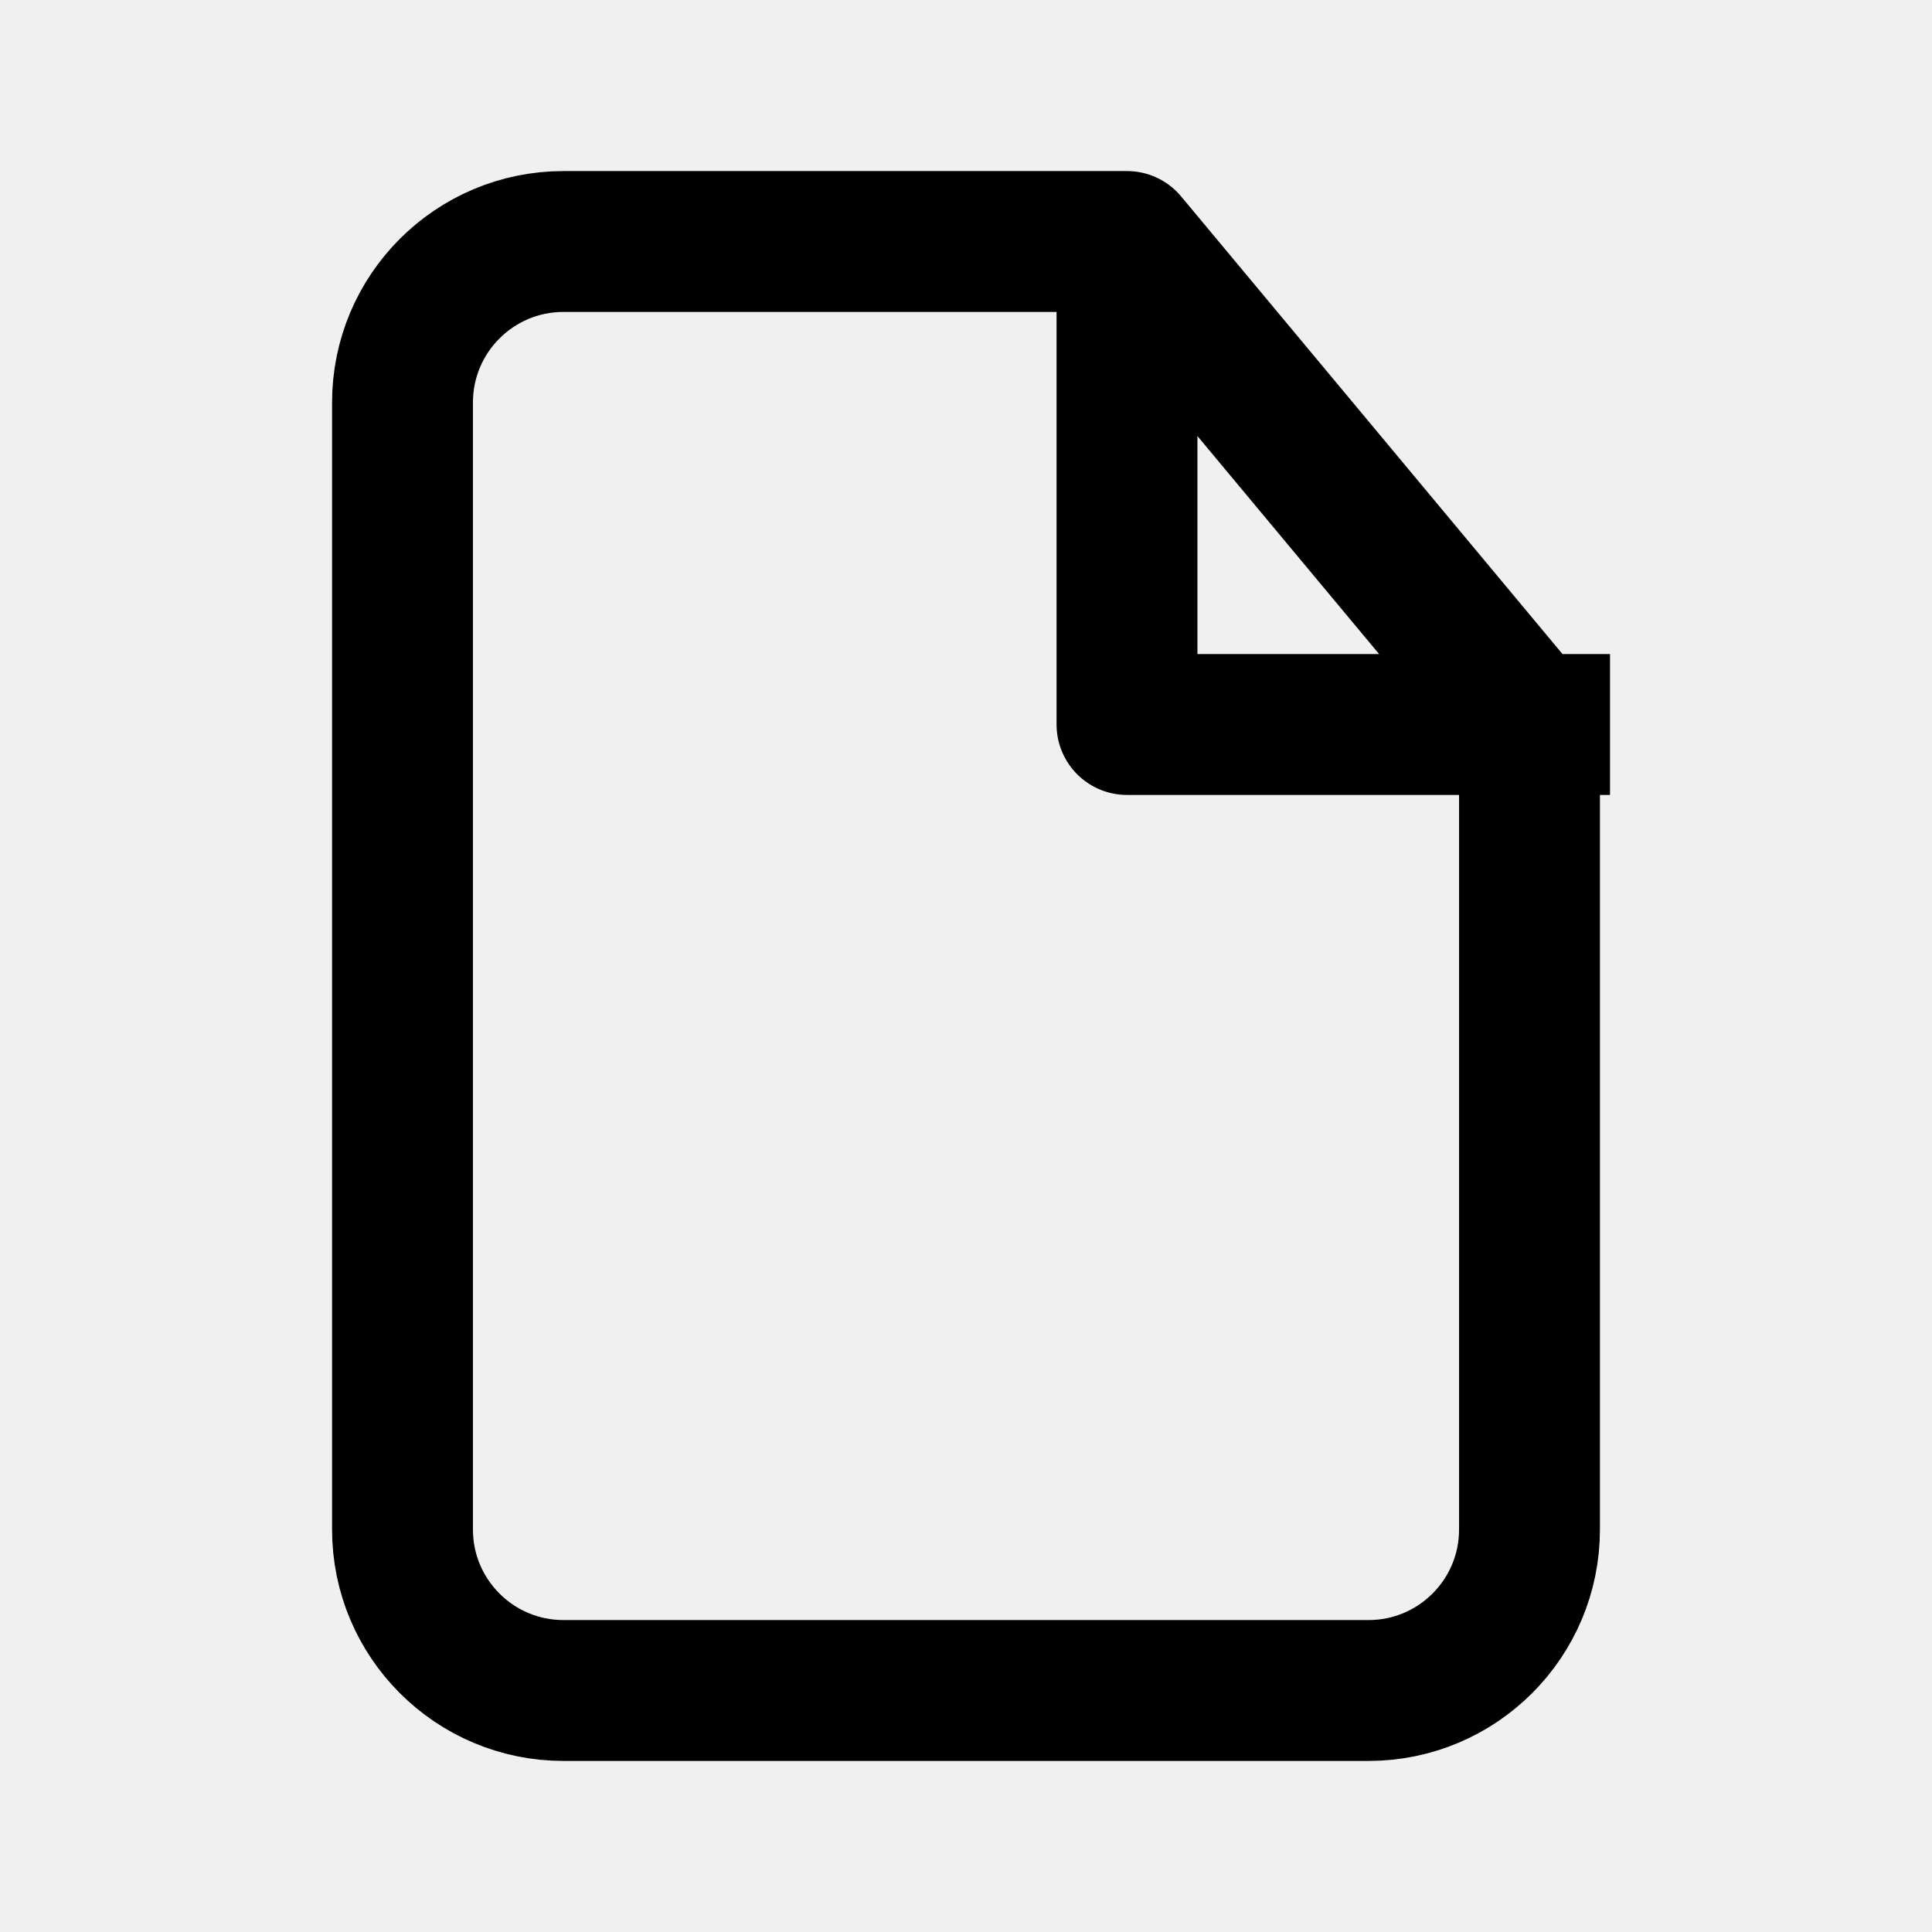
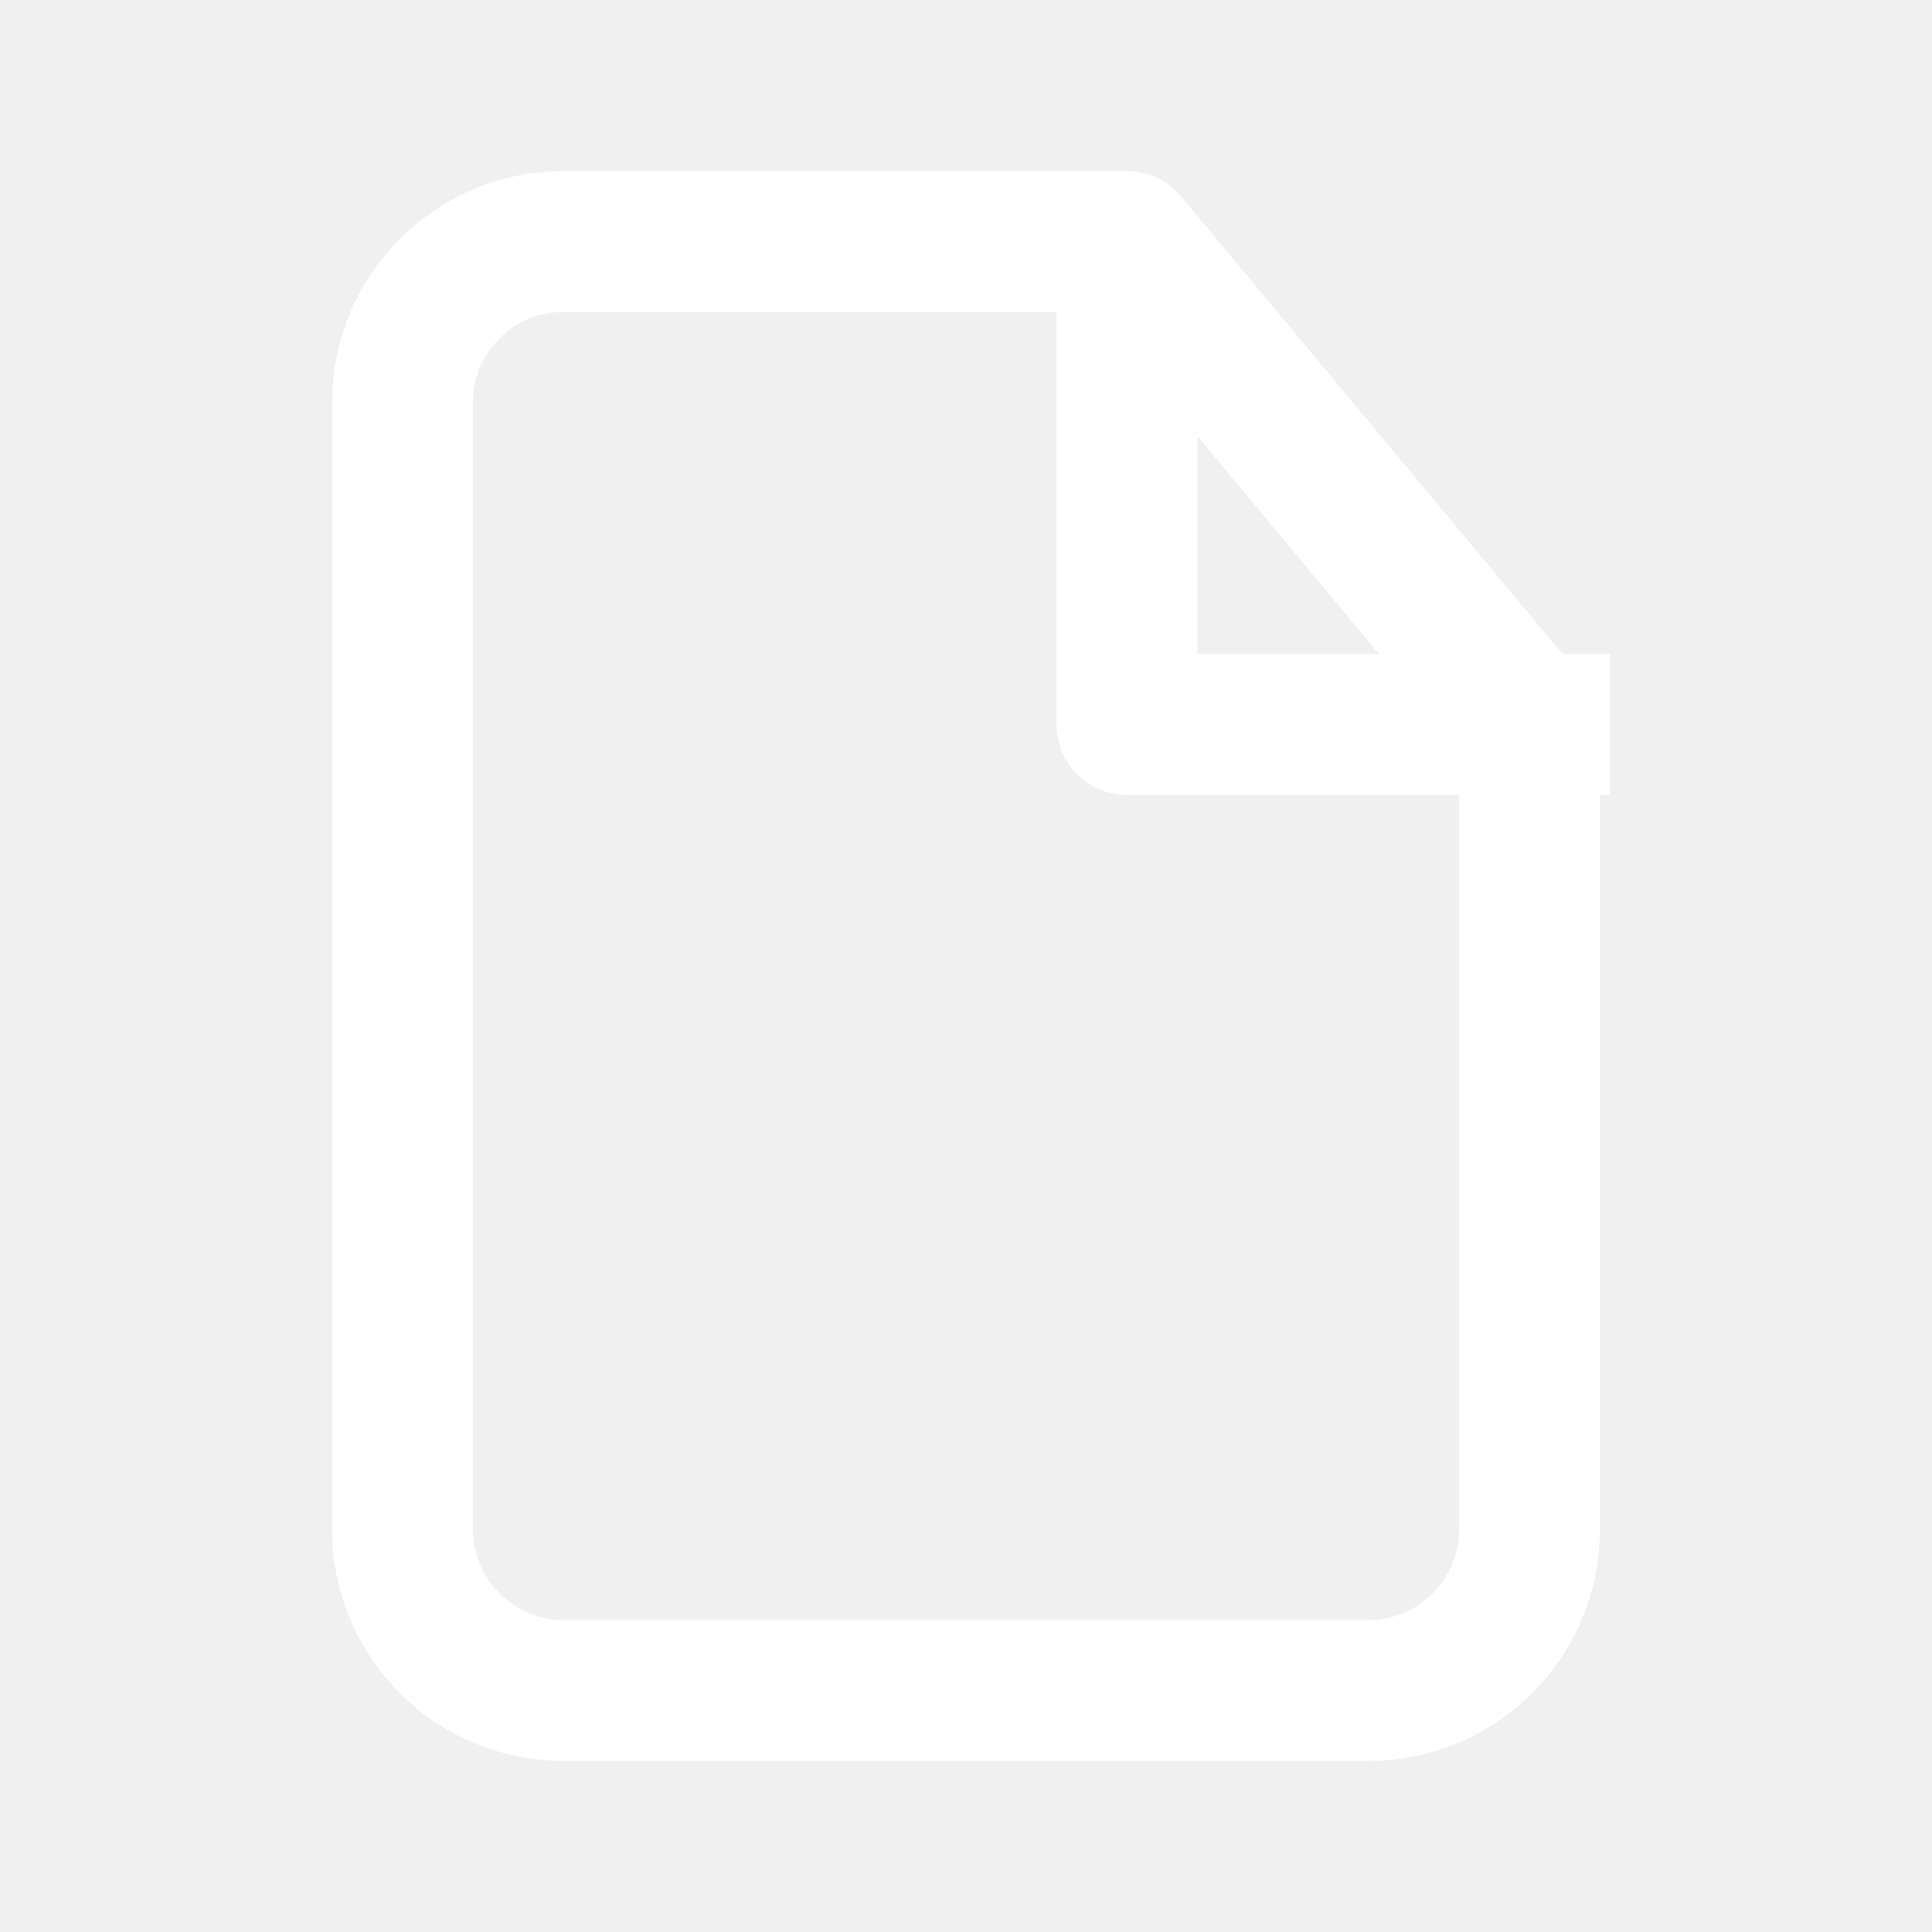
<svg xmlns="http://www.w3.org/2000/svg" width="24" height="24" viewBox="0 0 24 24" fill="none">
-   <path d="M14 3H7a2 2 0 0 0-2 2v14a2 2 0 0 0 2 2h10a2 2 0 0 0 2-2V9l-5-6Z" stroke="black" stroke-width="1.75" stroke-linejoin="round" />
-   <path d="M14 3v6h6" stroke="black" stroke-width="1.75" stroke-linejoin="round" />
+   <path d="M14 3H7a2 2 0 0 0-2 2v14a2 2 0 0 0 2 2h10a2 2 0 0 0 2-2V9l-5-6Z" stroke="white" stroke-width="1.75" stroke-linejoin="round" />
+   <path d="M14 3v6h6" stroke="white" stroke-width="1.75" stroke-linejoin="round" />
</svg>
